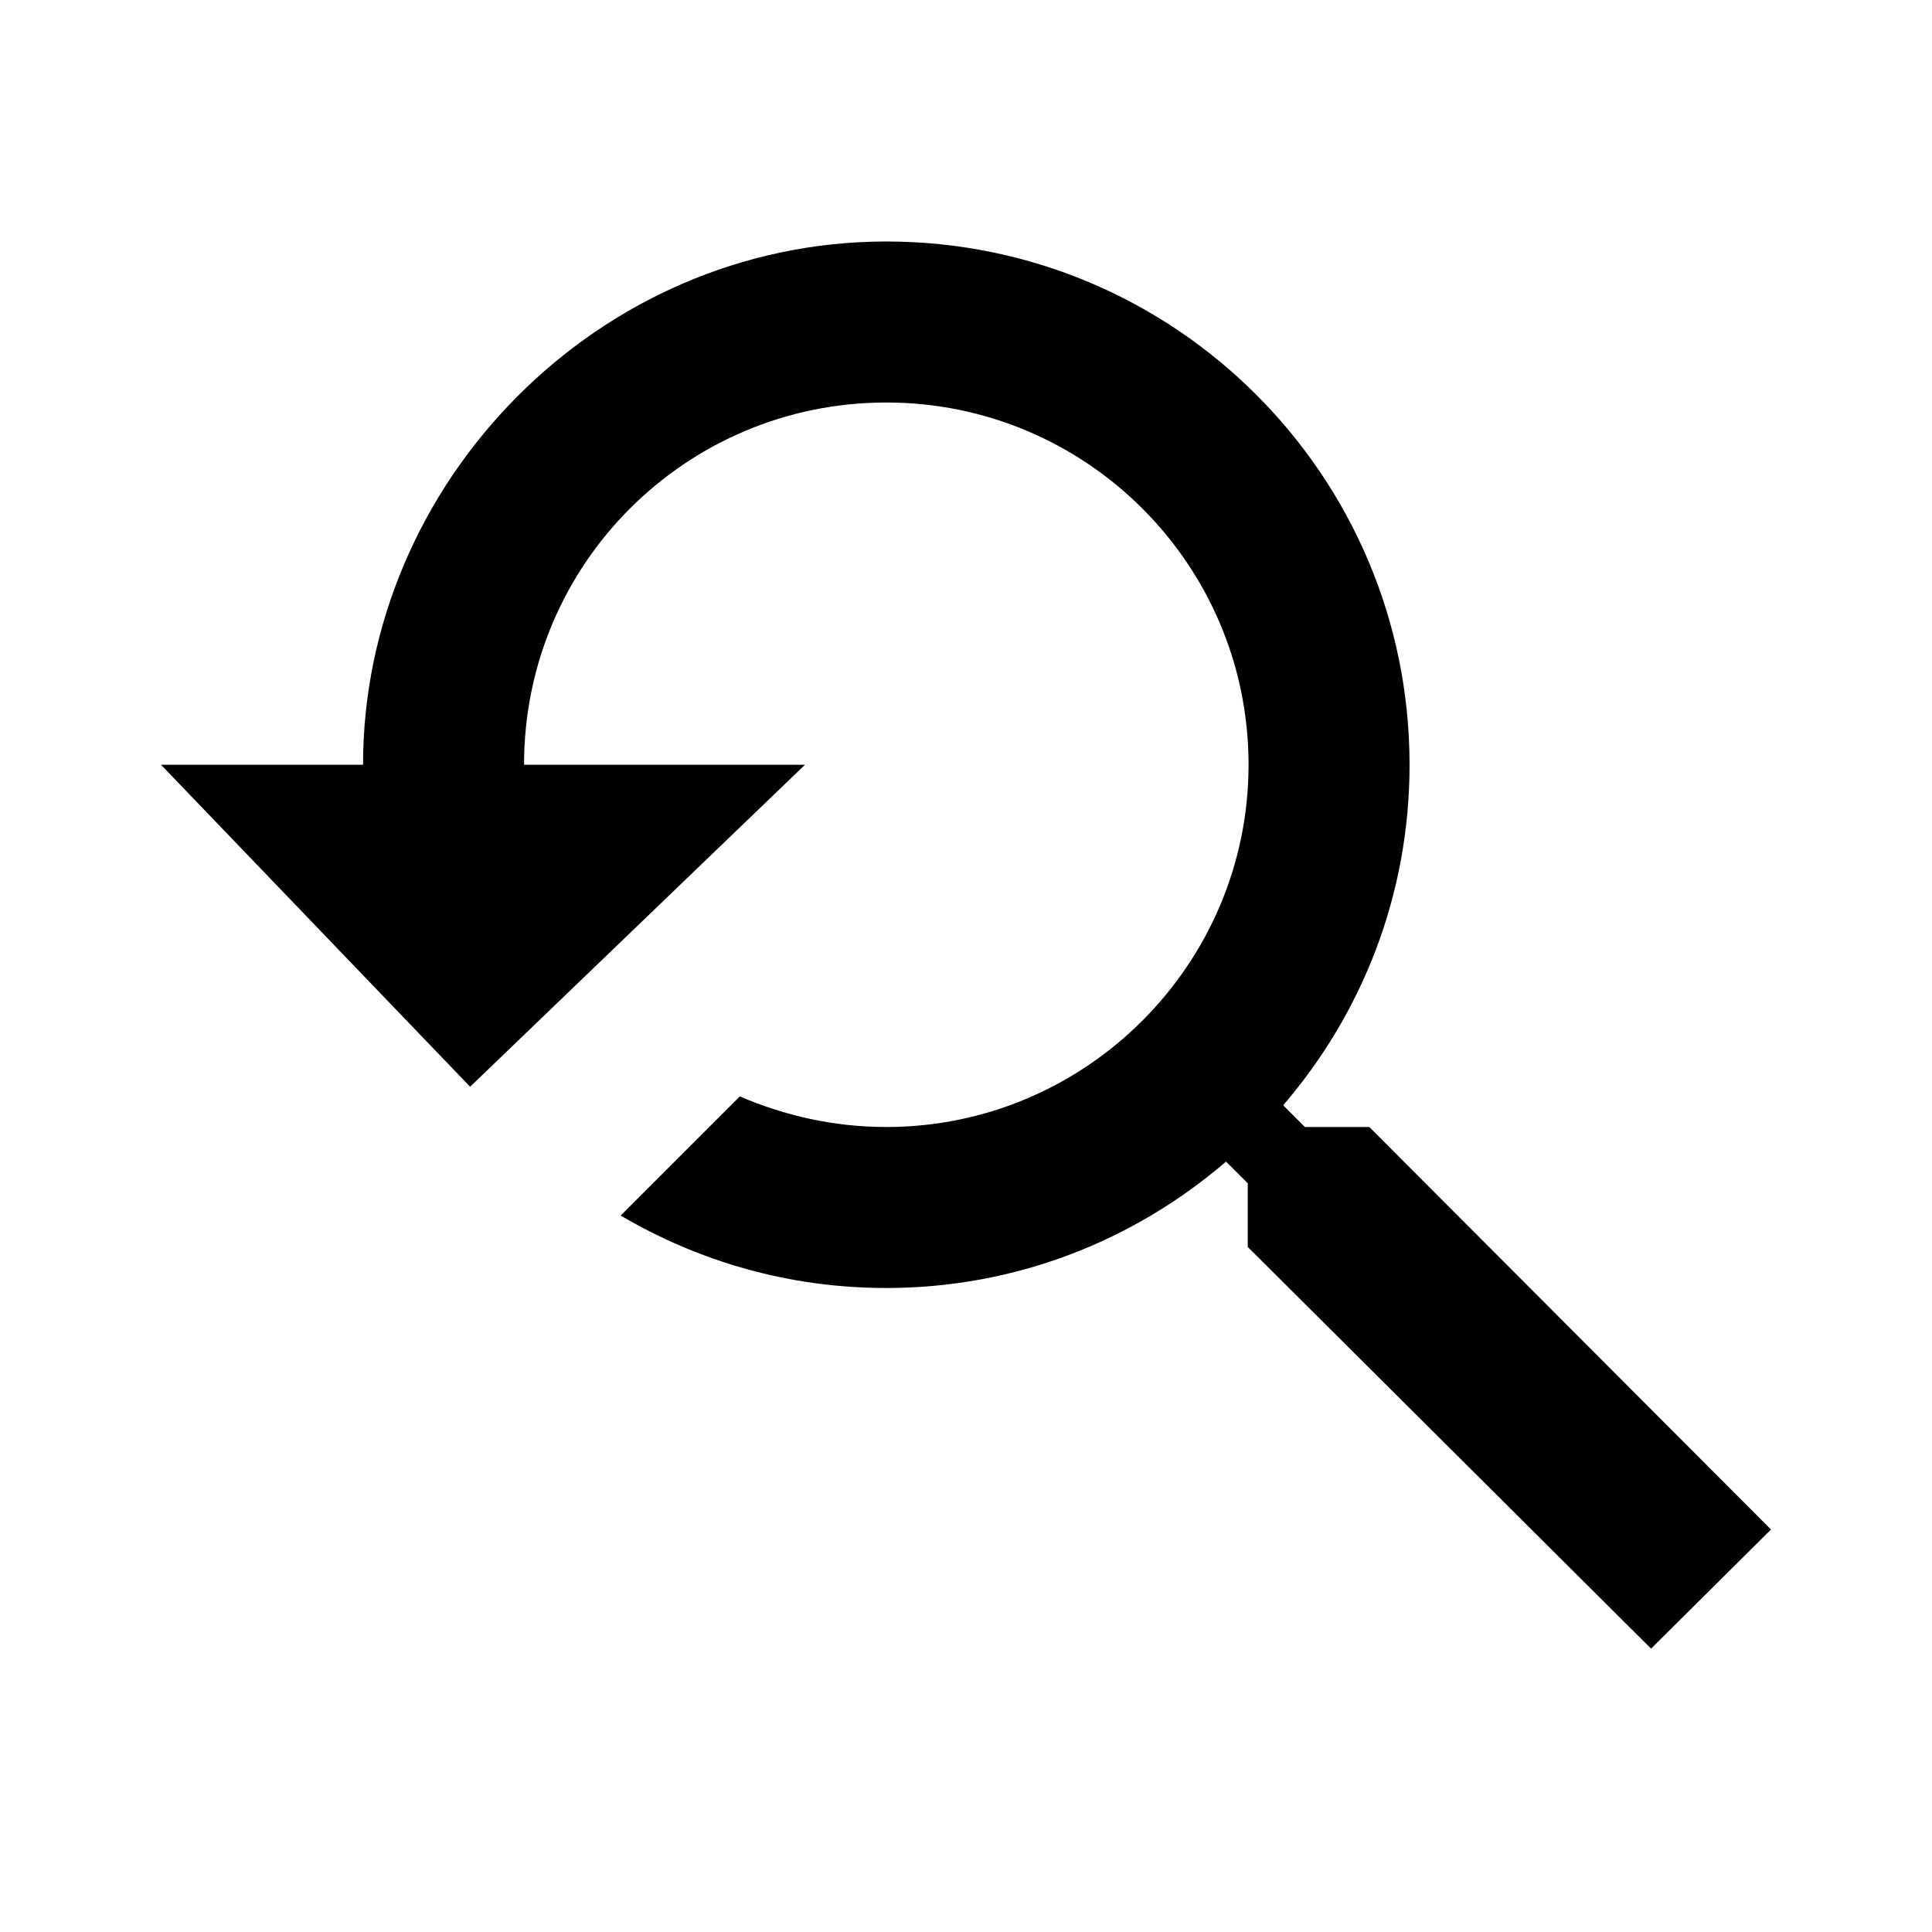
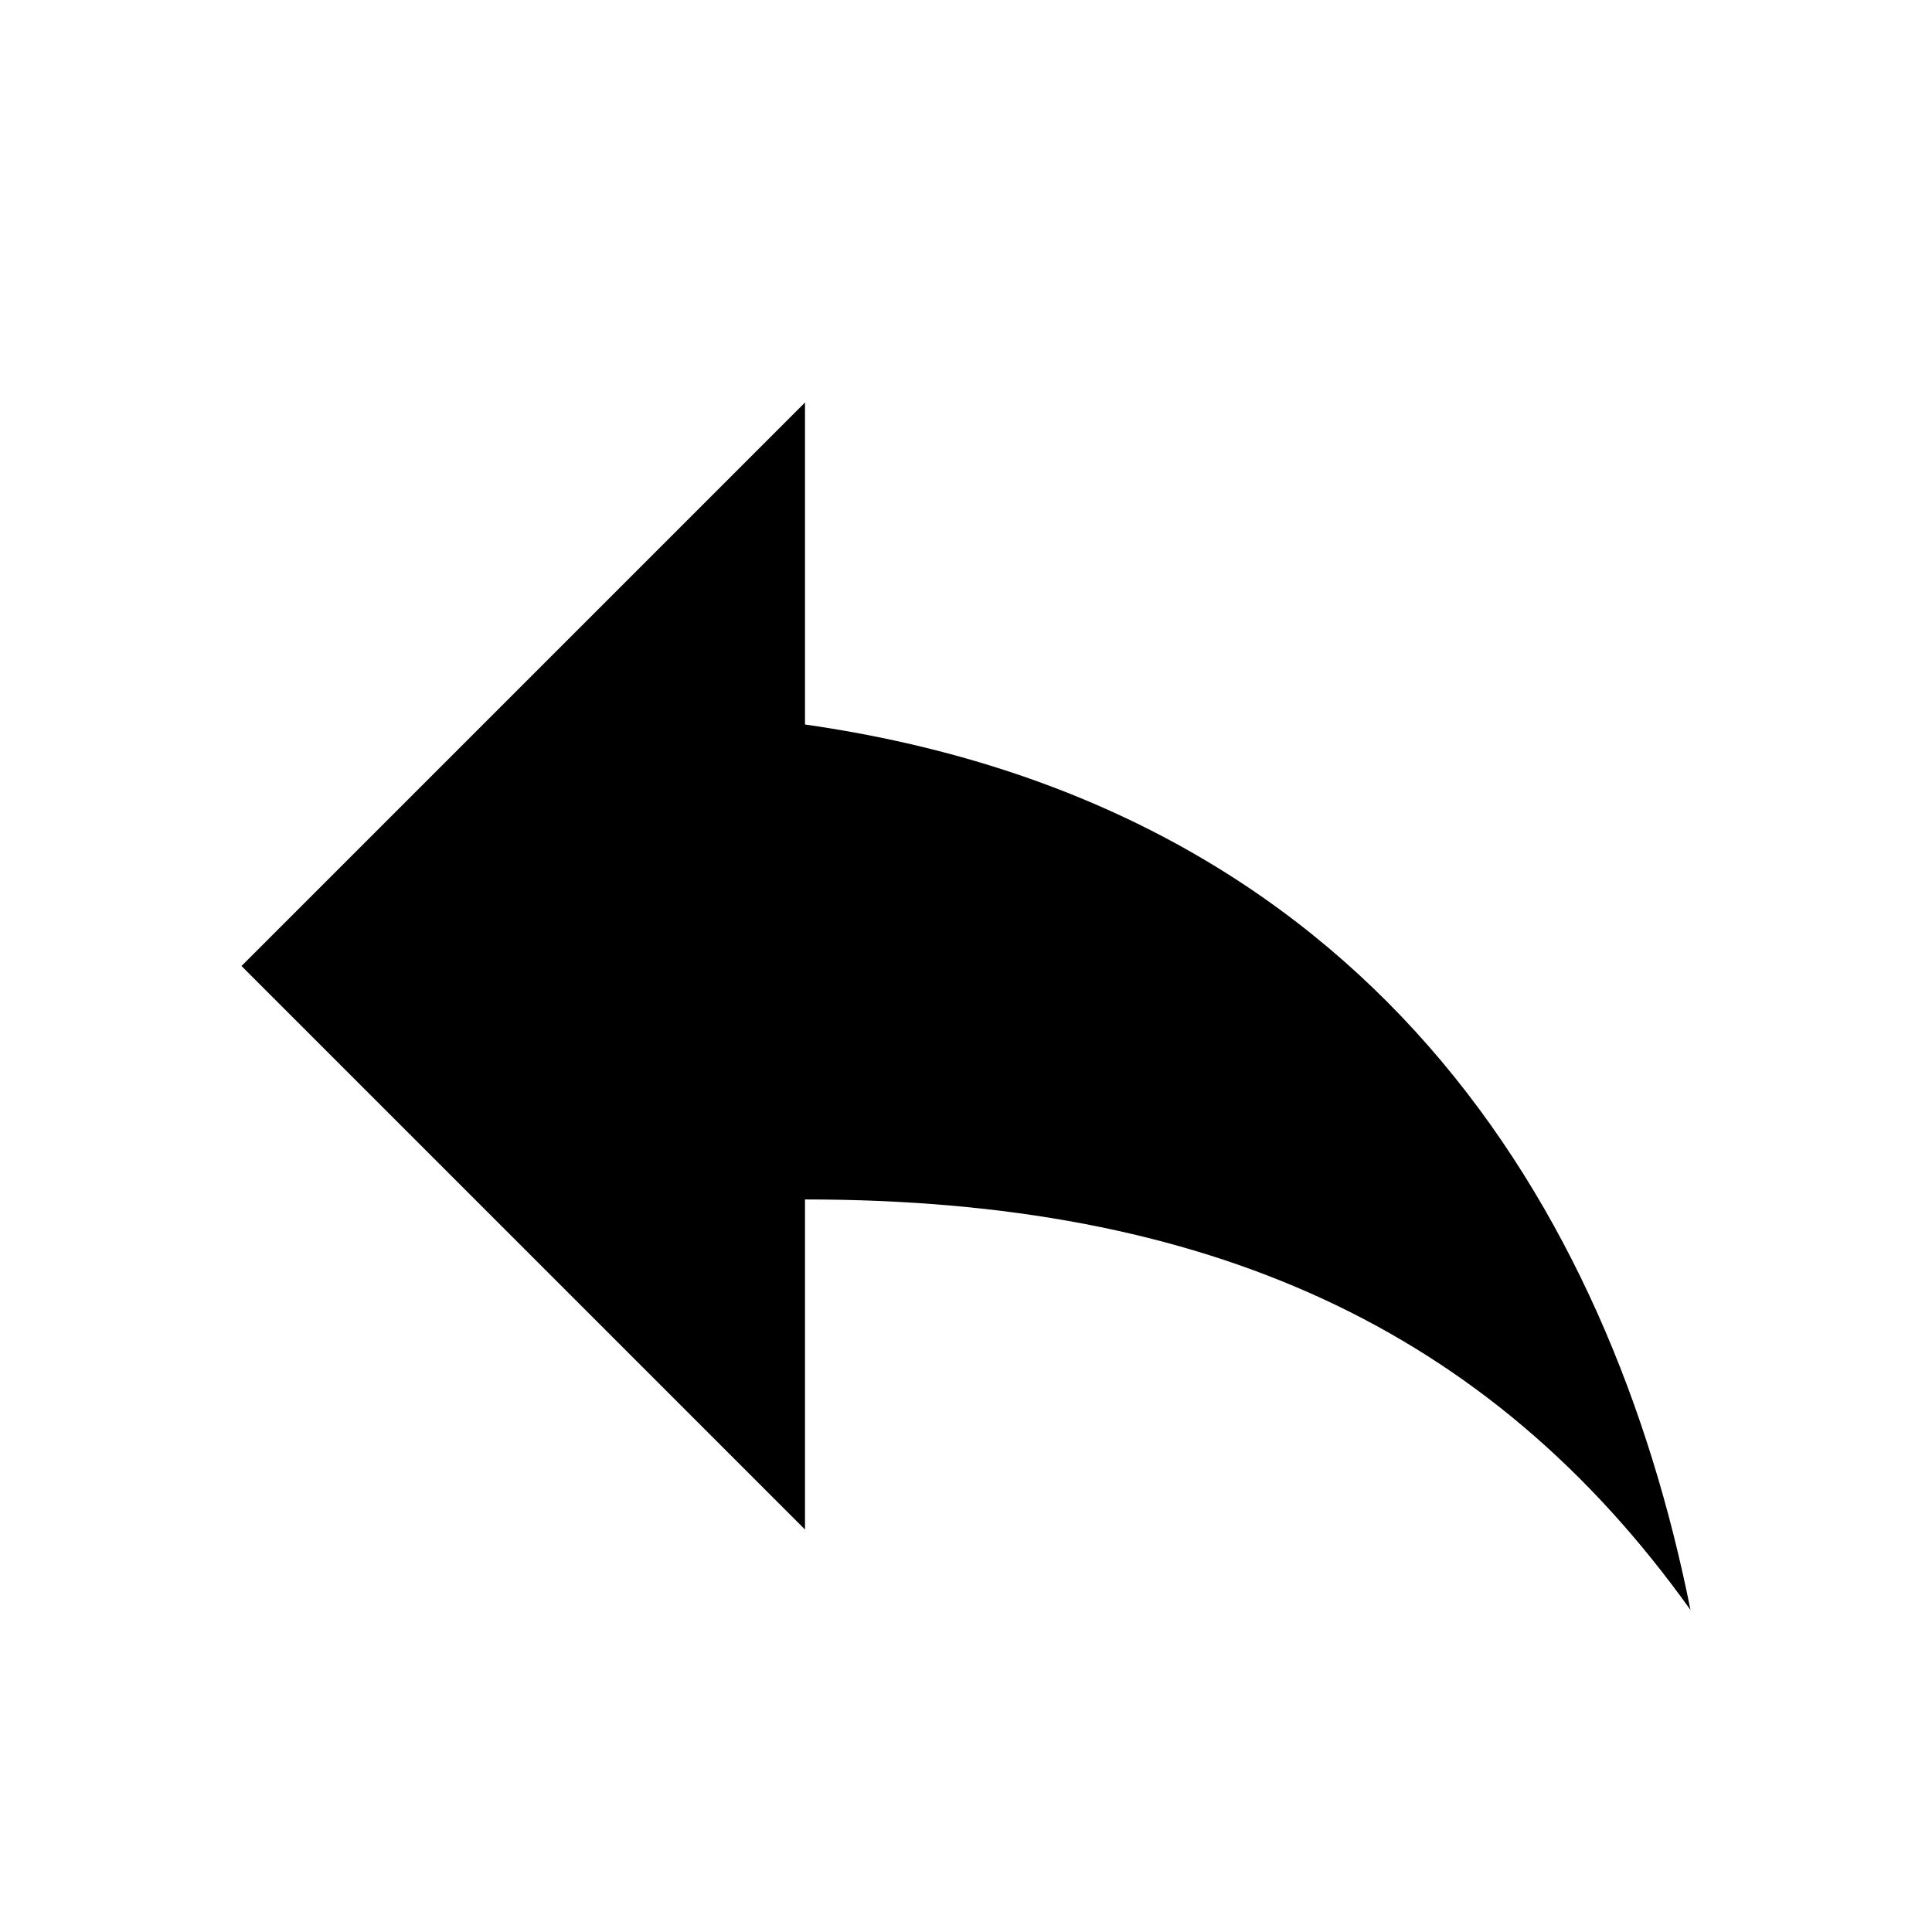
<svg xmlns="http://www.w3.org/2000/svg" height="24" viewBox="0 0 24 24" width="24">
-   <path d="M0 0h24v24H0V0zm0 0h24v24H0V0z" fill="none" />
-   <path d="M17.01 14h-.8l-.27-.27c.98-1.14 1.57-2.61 1.57-4.23 0-3.59-2.91-6.5-6.5-6.5s-6.5 3-6.5 6.5H2l3.84 4 4.16-4H6.51C6.51 7 8.53 5 11.01 5s4.5 2.01 4.5 4.5c0 2.48-2.02 4.5-4.5 4.5-.65 0-1.26-.14-1.82-.38L7.71 15.1c.97.57 2.09.9 3.3.9 1.61 0 3.08-.59 4.22-1.57l.27.27v.79l5.01 4.99L22 19l-4.99-5z" />
+   <path d="M0 0h24v24H0z" fill="none" />
+   <path d="M10 9V5l-7 7 7 7v-4.1c5 0 8.5 1.6 11 5.1-1-5-4-10-11-11z" />
</svg>
